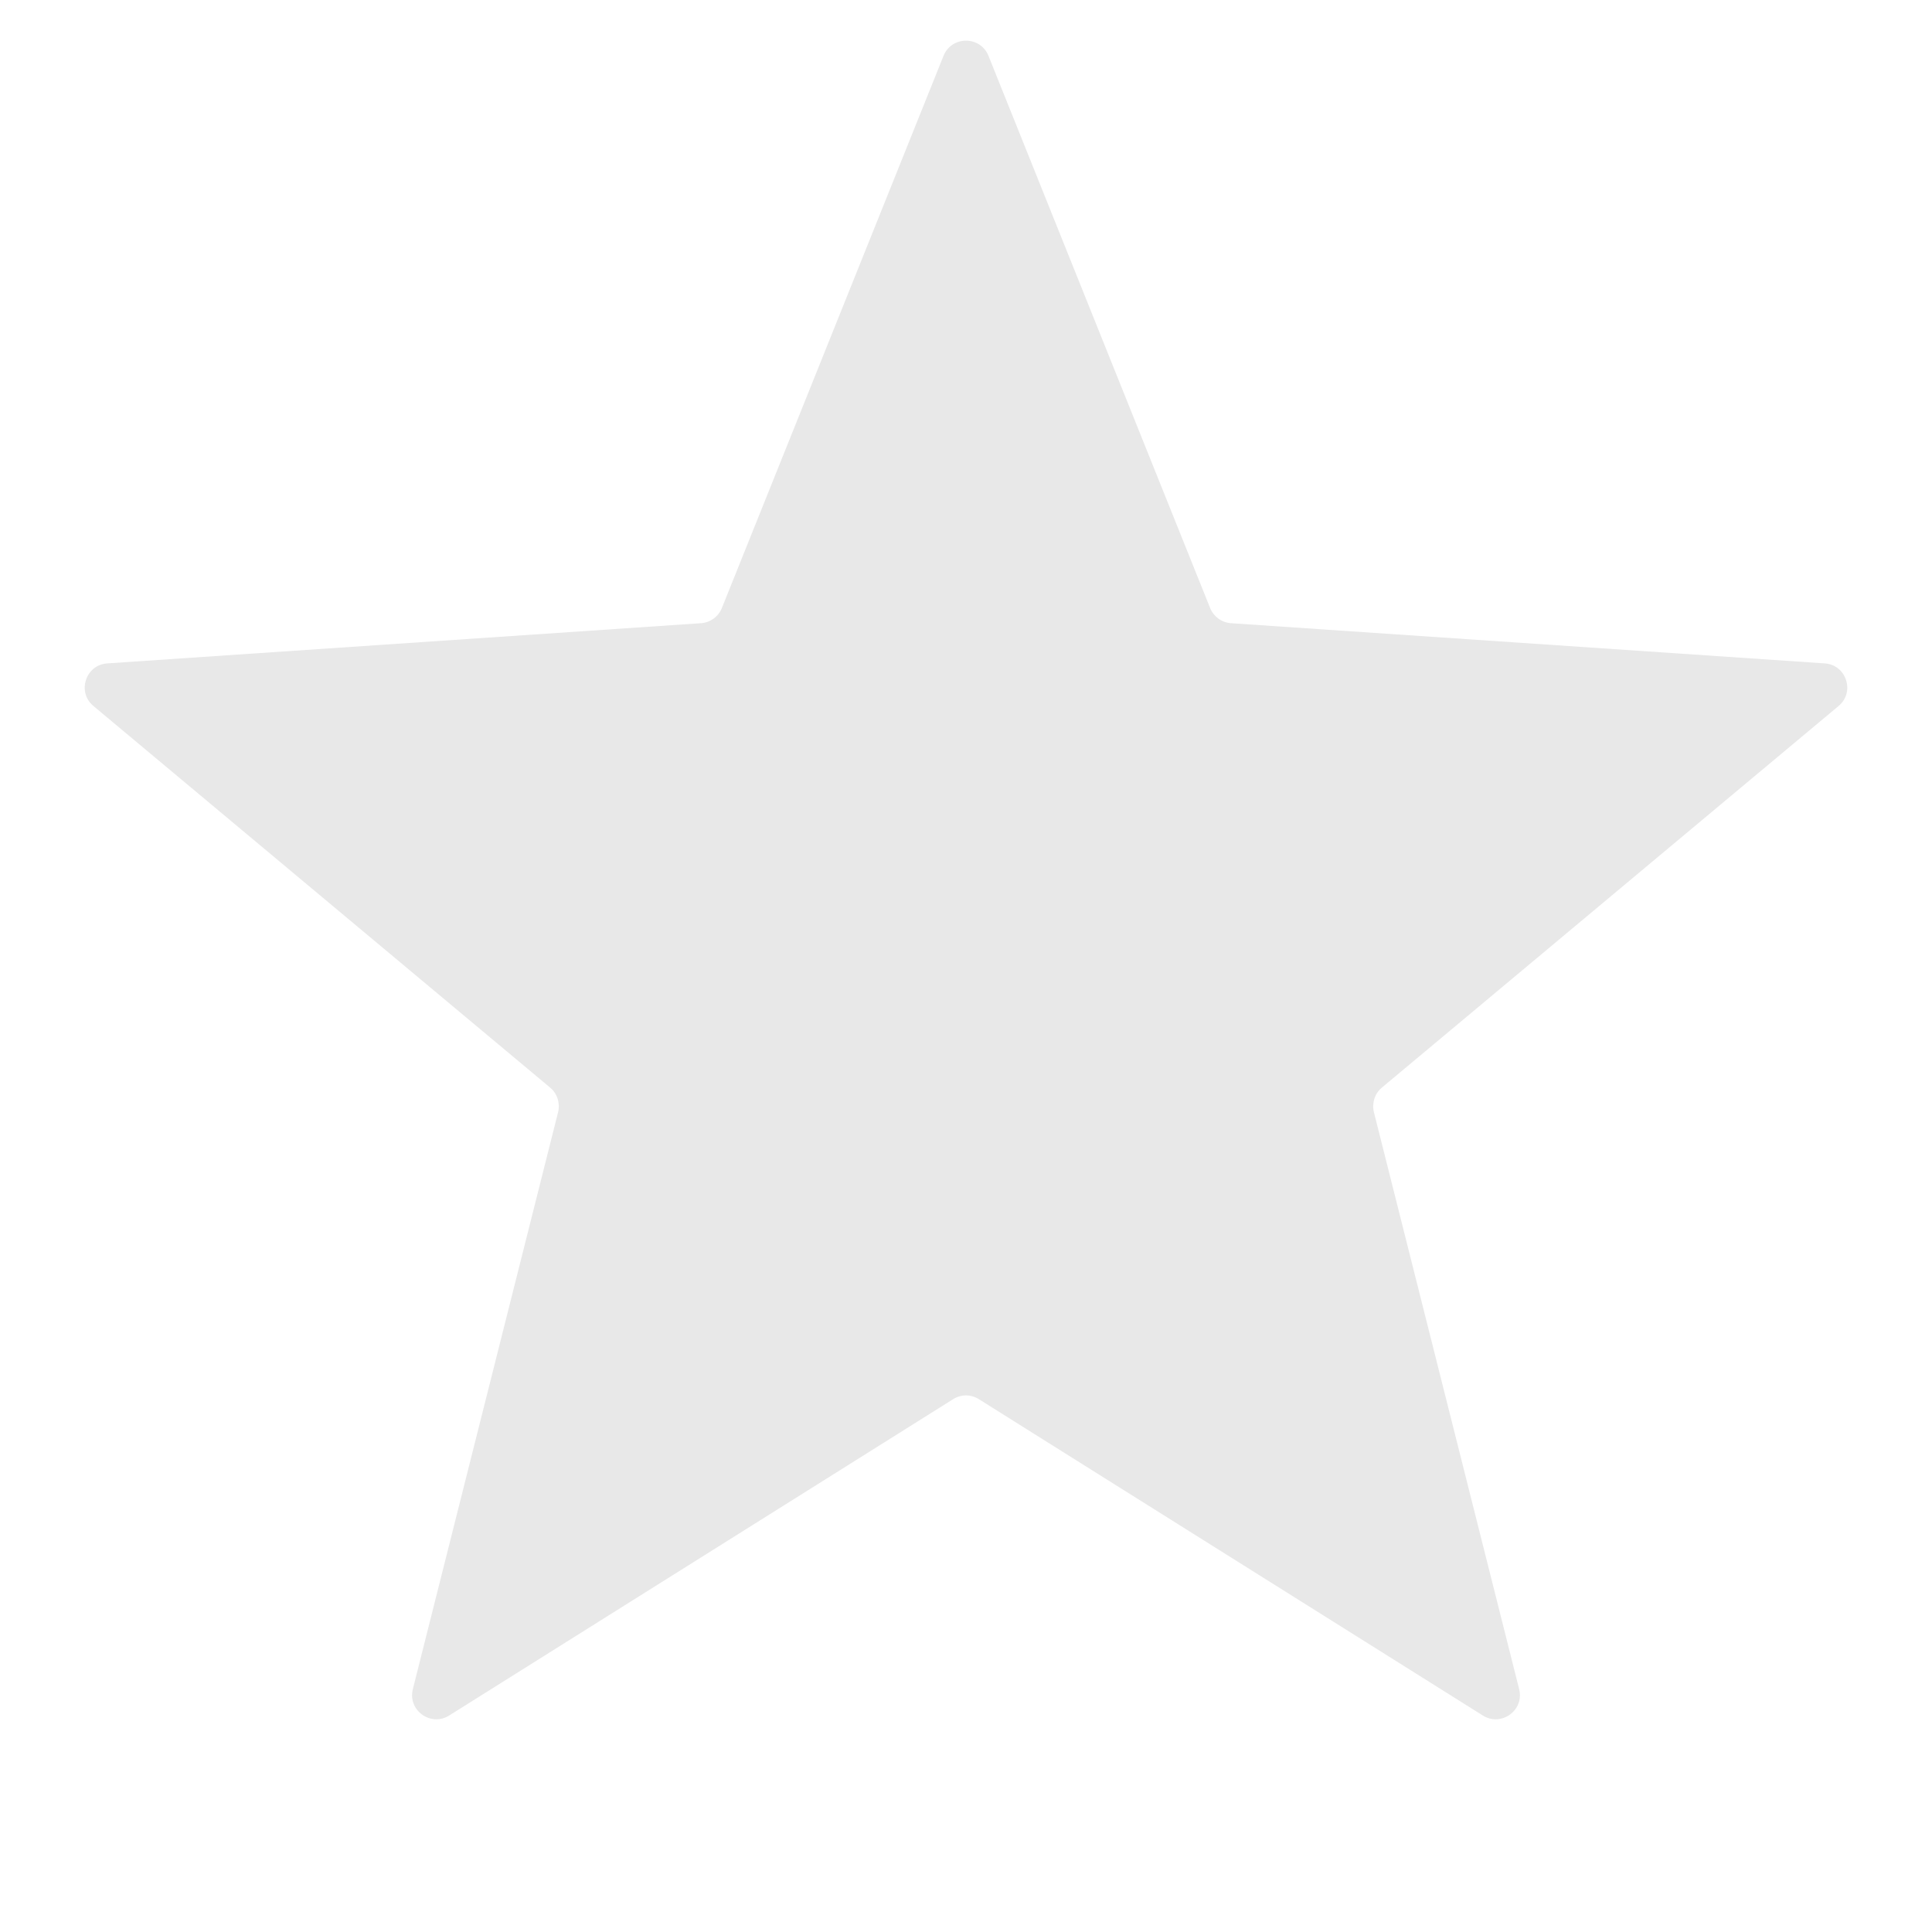
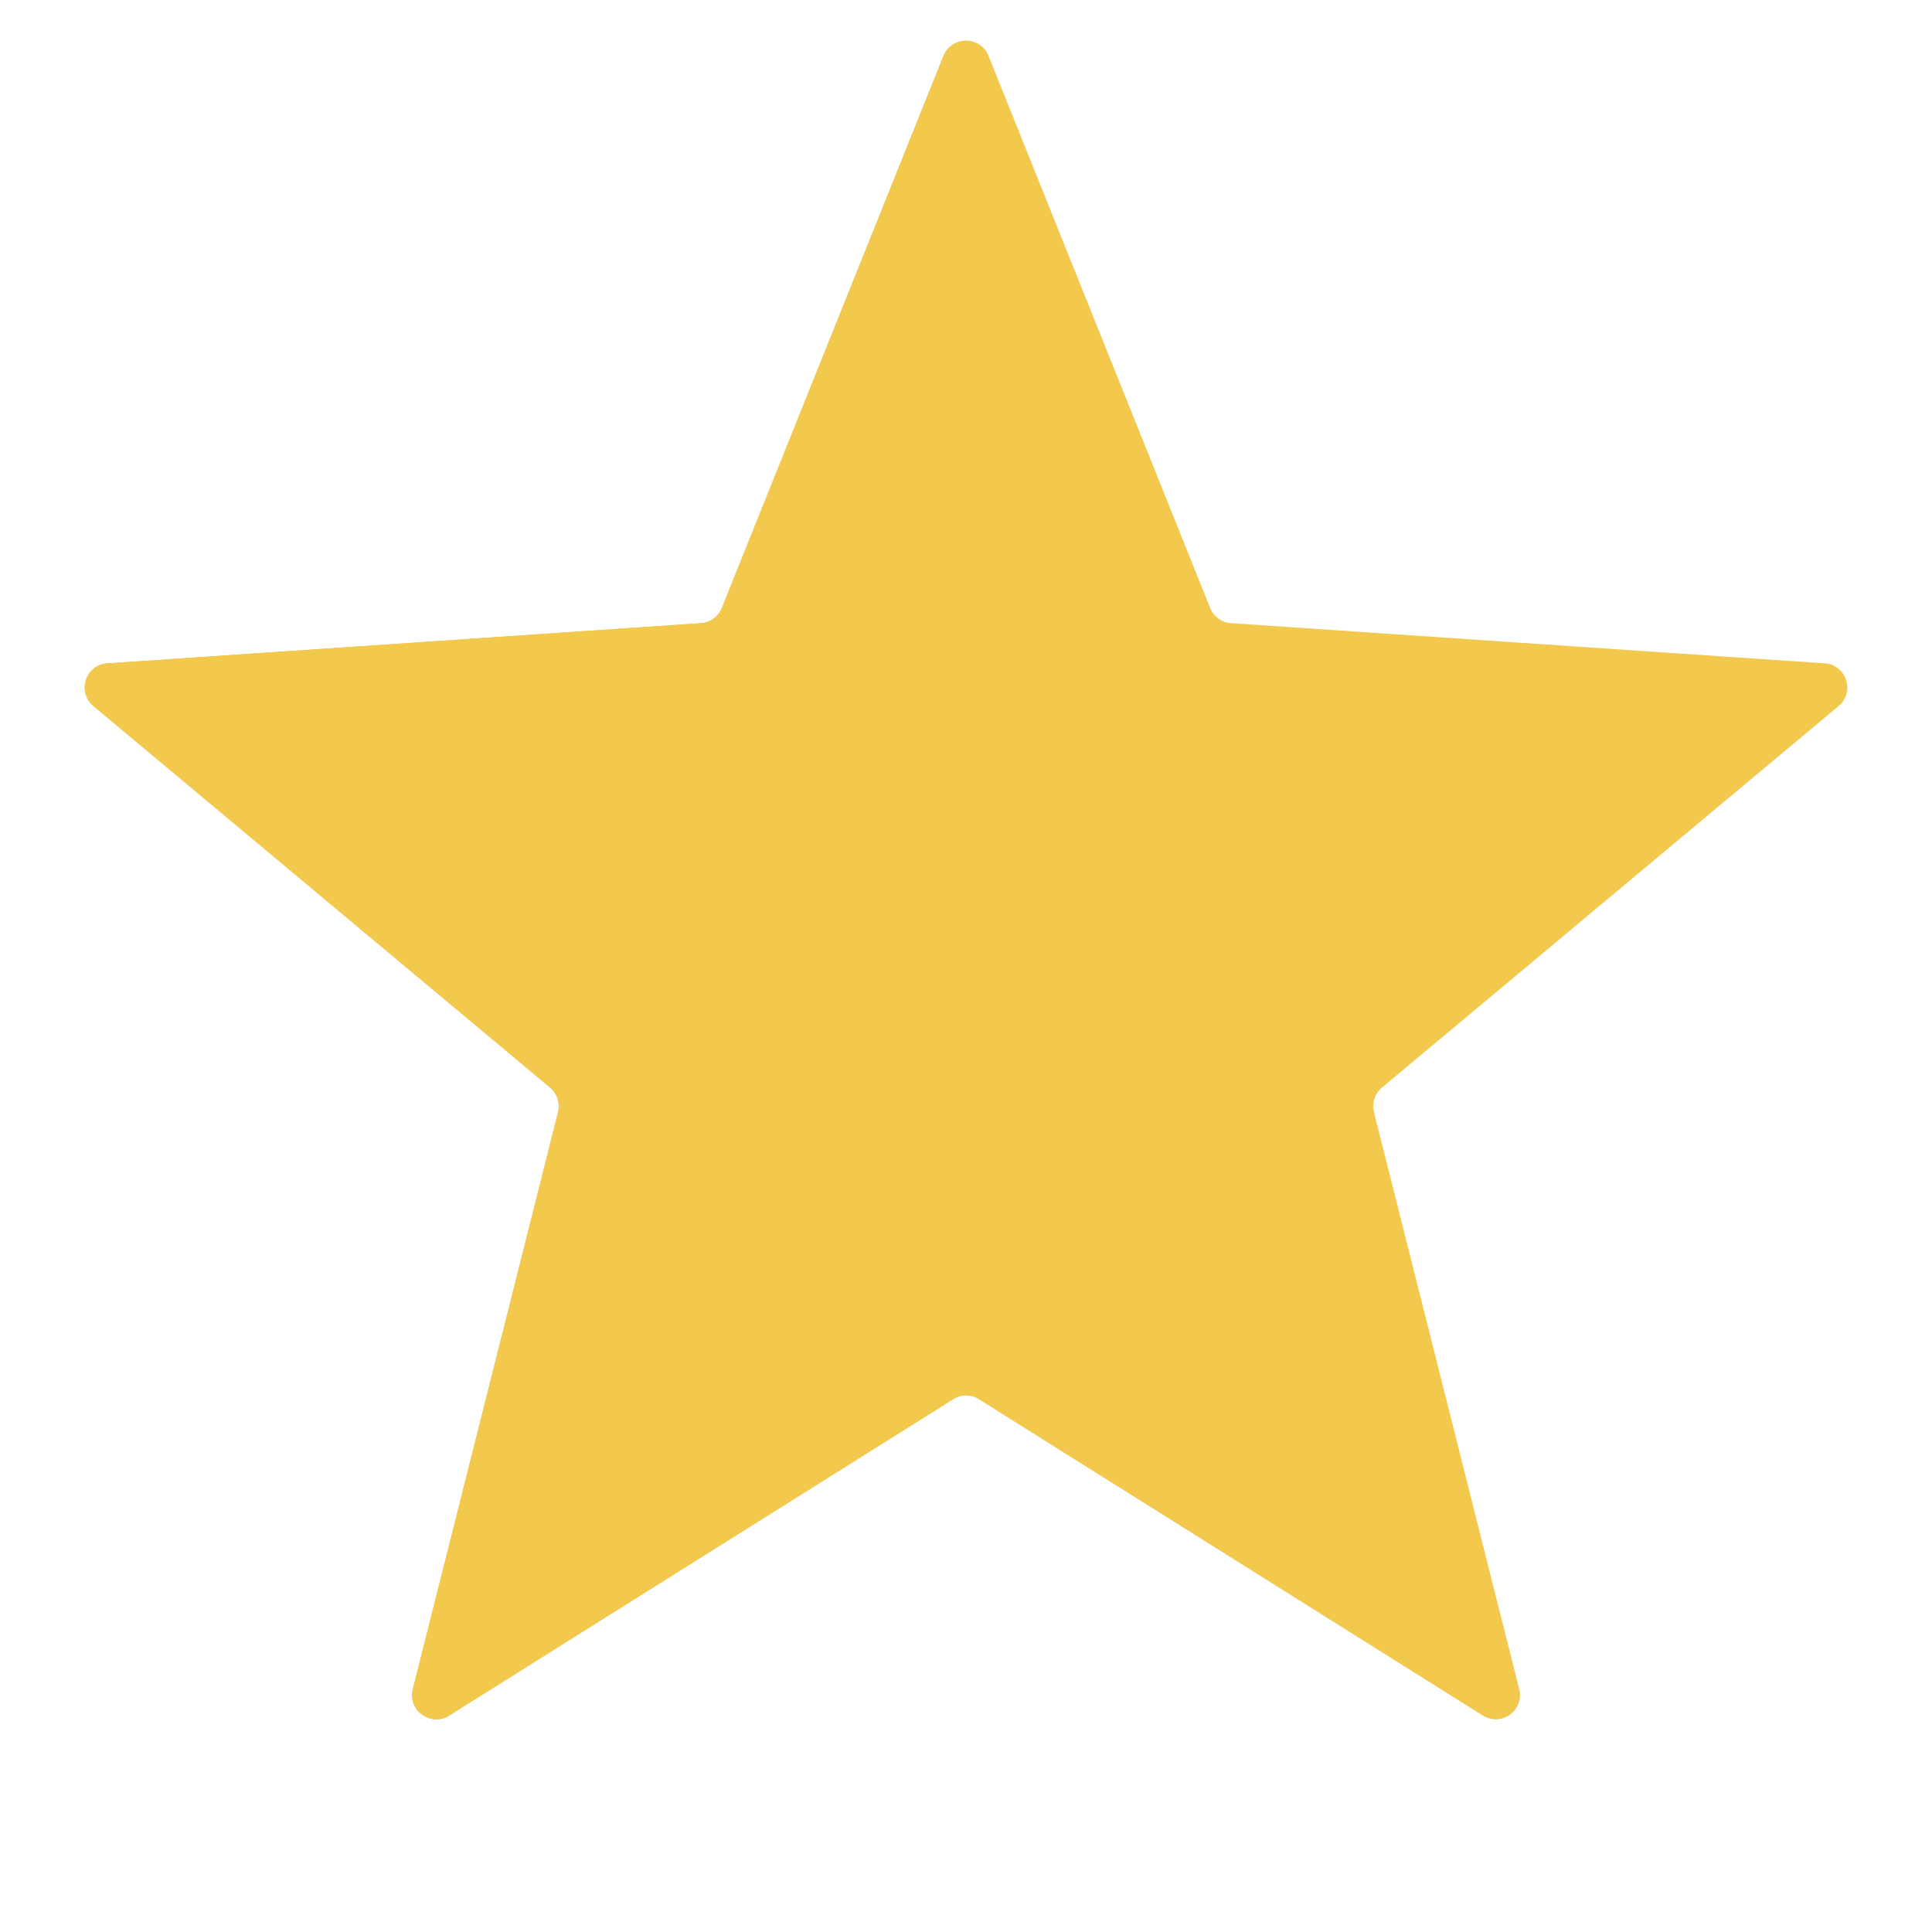
<svg xmlns="http://www.w3.org/2000/svg" width="16" height="16" viewBox="0 0 16 16" fill="none">
  <path d="M7.814 0.462C7.882 0.295 8.118 0.295 8.186 0.462L10.022 5.036C10.051 5.107 10.118 5.156 10.194 5.161L15.112 5.494C15.291 5.506 15.365 5.732 15.226 5.847L11.444 9.007C11.385 9.056 11.36 9.135 11.378 9.21L12.581 13.989C12.625 14.164 12.433 14.303 12.28 14.207L8.106 11.587C8.041 11.546 7.959 11.546 7.894 11.587L3.72 14.207C3.567 14.303 3.375 14.164 3.419 13.989L4.622 9.21C4.64 9.135 4.615 9.056 4.556 9.007L0.774 5.847C0.635 5.732 0.709 5.506 0.888 5.494L5.806 5.161C5.882 5.156 5.949 5.107 5.978 5.036L7.814 0.462Z" fill="#E8E8E8" />
+   <path d="M7.814 0.462C7.882 0.295 8.118 0.295 8.186 0.462L10.022 5.036C10.051 5.107 10.118 5.156 10.194 5.161L15.112 5.494C15.291 5.506 15.365 5.732 15.226 5.847L11.444 9.007C11.385 9.056 11.36 9.135 11.378 9.21L12.581 13.989C12.625 14.164 12.433 14.303 12.28 14.207L8.106 11.587C8.041 11.546 7.959 11.546 7.894 11.587L3.72 14.207C3.567 14.303 3.375 14.164 3.419 13.989L4.622 9.21C4.64 9.135 4.615 9.056 4.556 9.007L0.774 5.847C0.635 5.732 0.709 5.506 0.888 5.494L5.806 5.161C5.882 5.156 5.949 5.107 5.978 5.036L7.814 0.462Z" fill="#F2C94C" />
+   <path fill-rule="evenodd" clip-rule="evenodd" d="M8 0.537C8 0.426 7.891 0.335 7.832 0.428C7.825 0.439 7.819 0.45 7.814 0.462C7.814 0.462 7.814 0.462 7.814 0.462L5.978 5.036C5.978 5.036 5.978 5.036 5.978 5.036C5.949 5.107 5.882 5.156 5.806 5.161C5.806 5.161 5.806 5.161 5.806 5.161L0.888 5.494C0.888 5.494 0.888 5.494 0.888 5.494C0.709 5.506 0.635 5.732 0.774 5.847C0.774 5.847 0.774 5.847 0.774 5.847L4.556 9.007C4.556 9.007 4.556 9.007 4.556 9.007C4.615 9.056 4.64 9.135 4.622 9.21C4.622 9.21 4.622 9.21 4.622 9.21L3.419 13.989C3.419 13.989 3.419 13.989 3.419 13.989C3.375 14.164 3.567 14.303 3.72 14.207C3.72 14.207 3.72 14.207 3.72 14.207L7.894 11.587C7.894 11.587 7.894 11.587 7.894 11.587C7.946 11.554 8 11.506 8 11.444V0.537Z" fill="#F2C94C" />
</svg>
